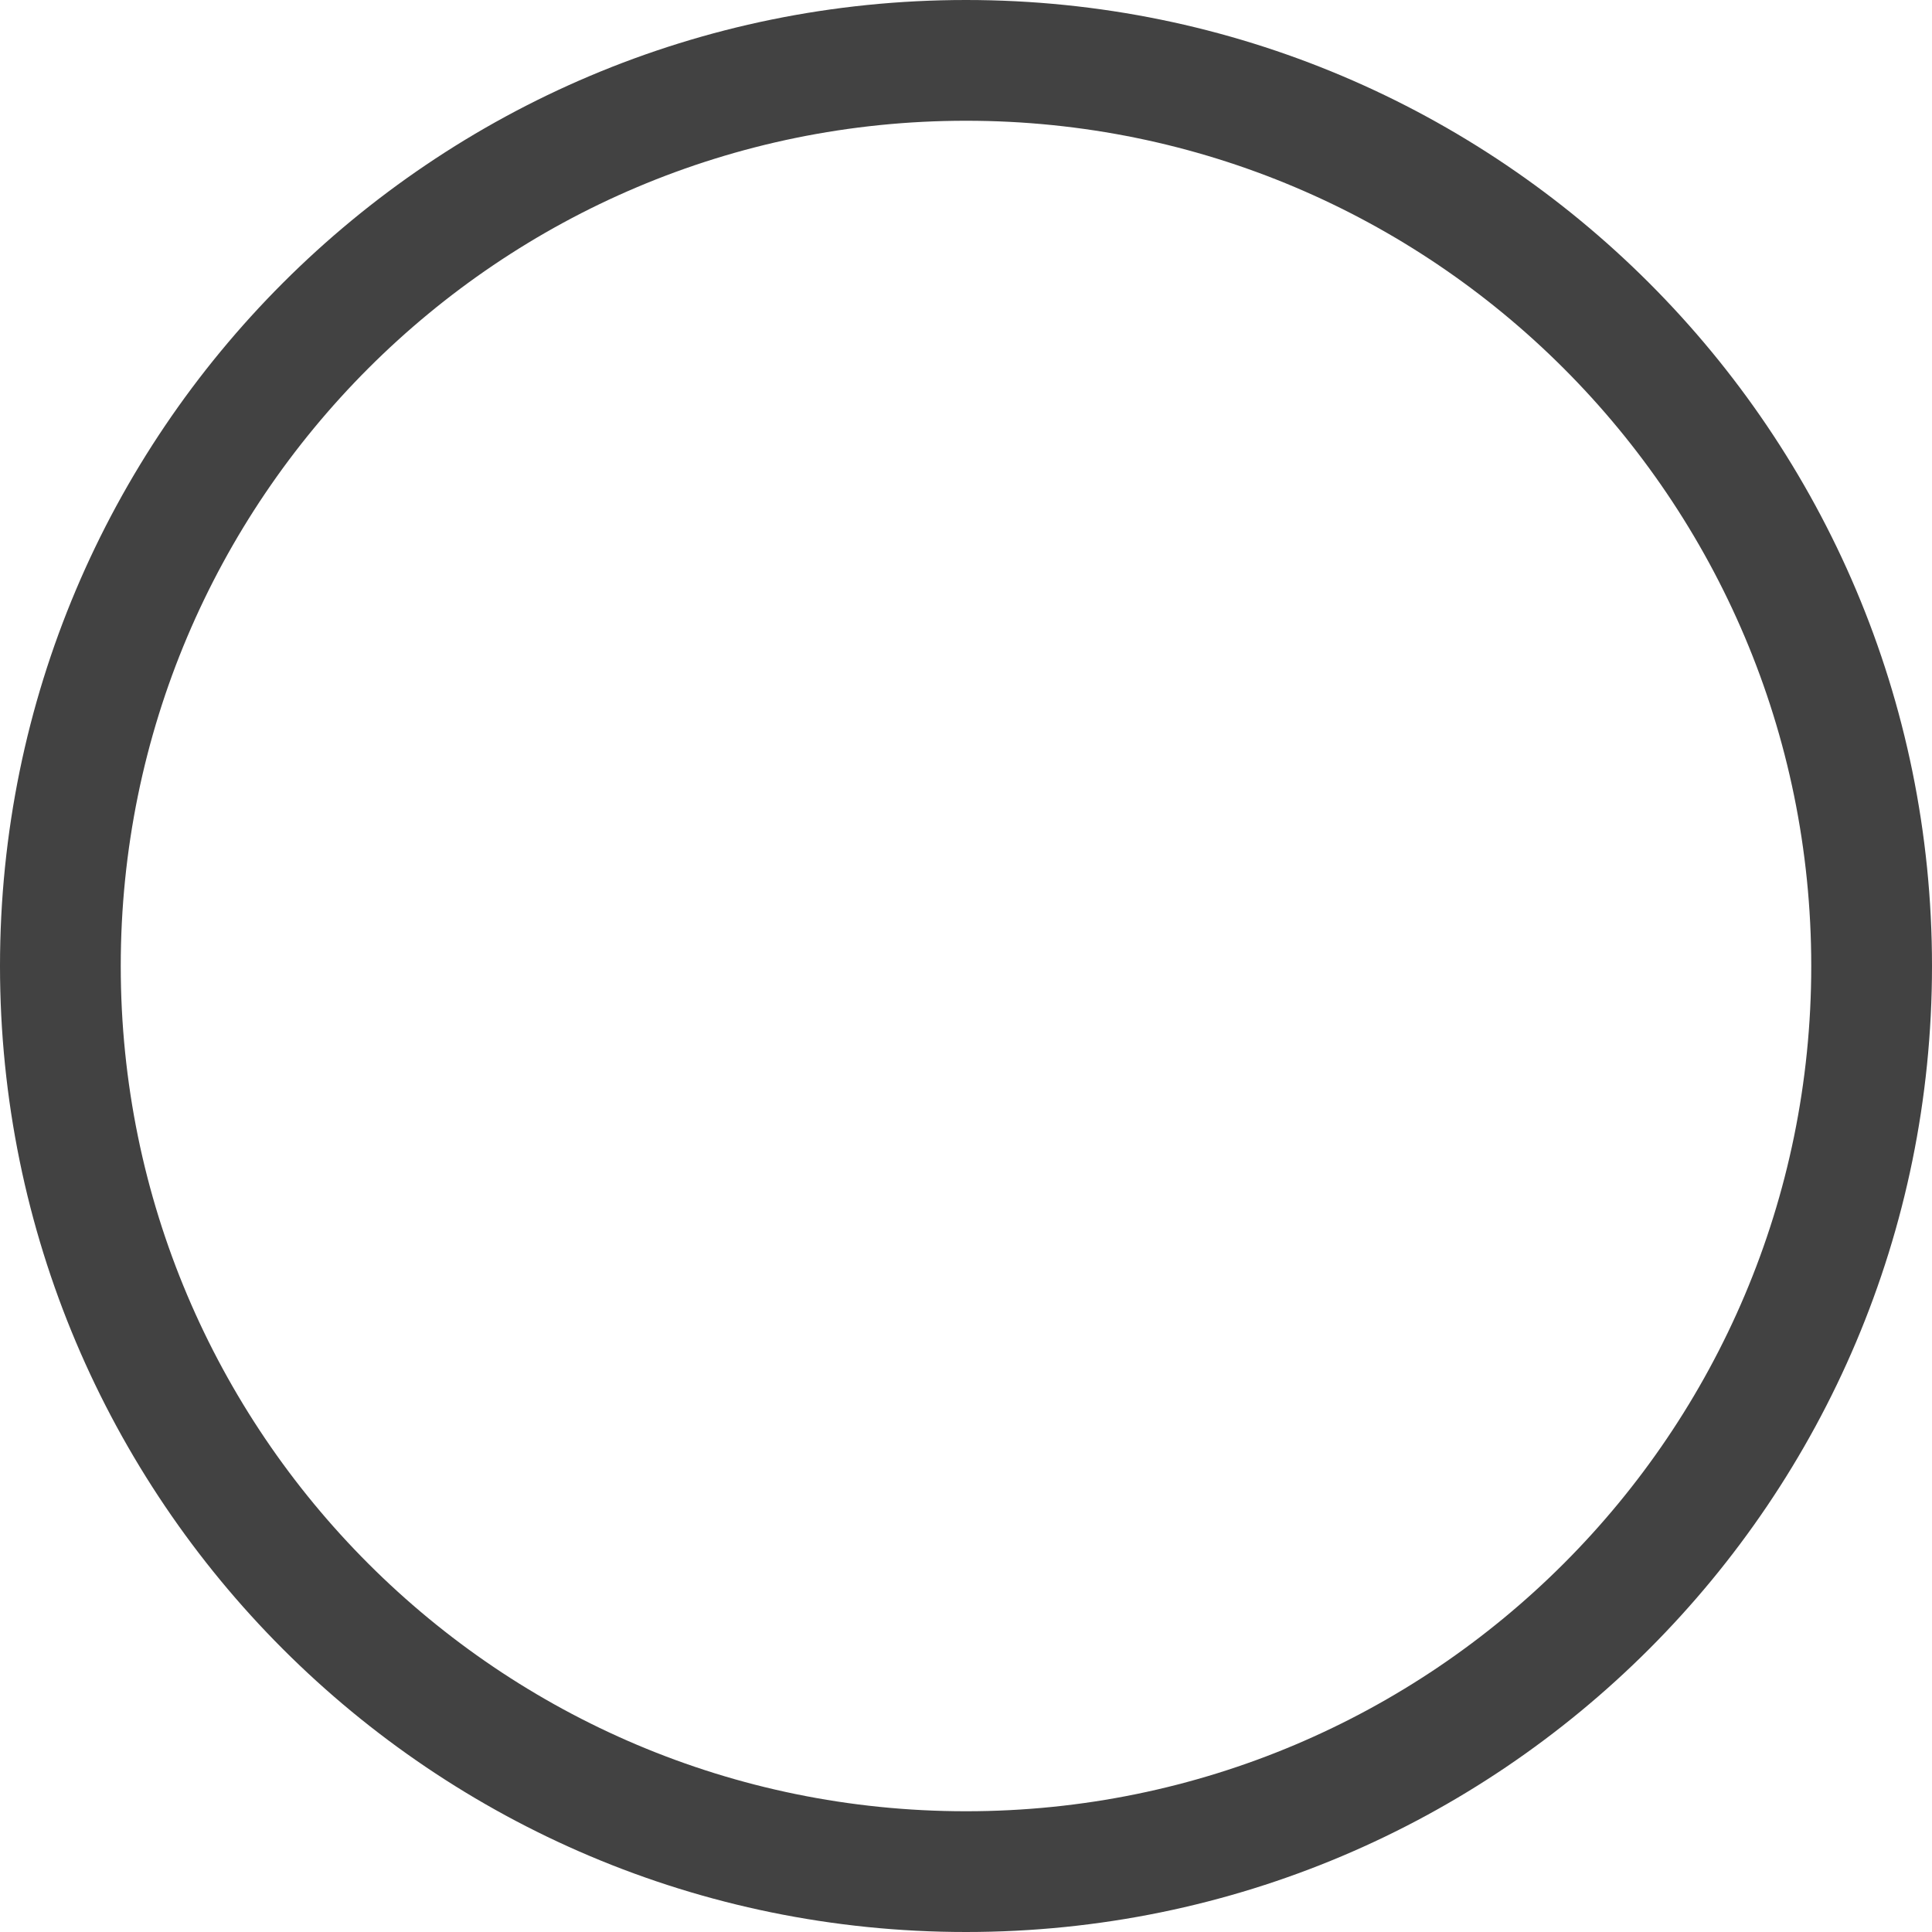
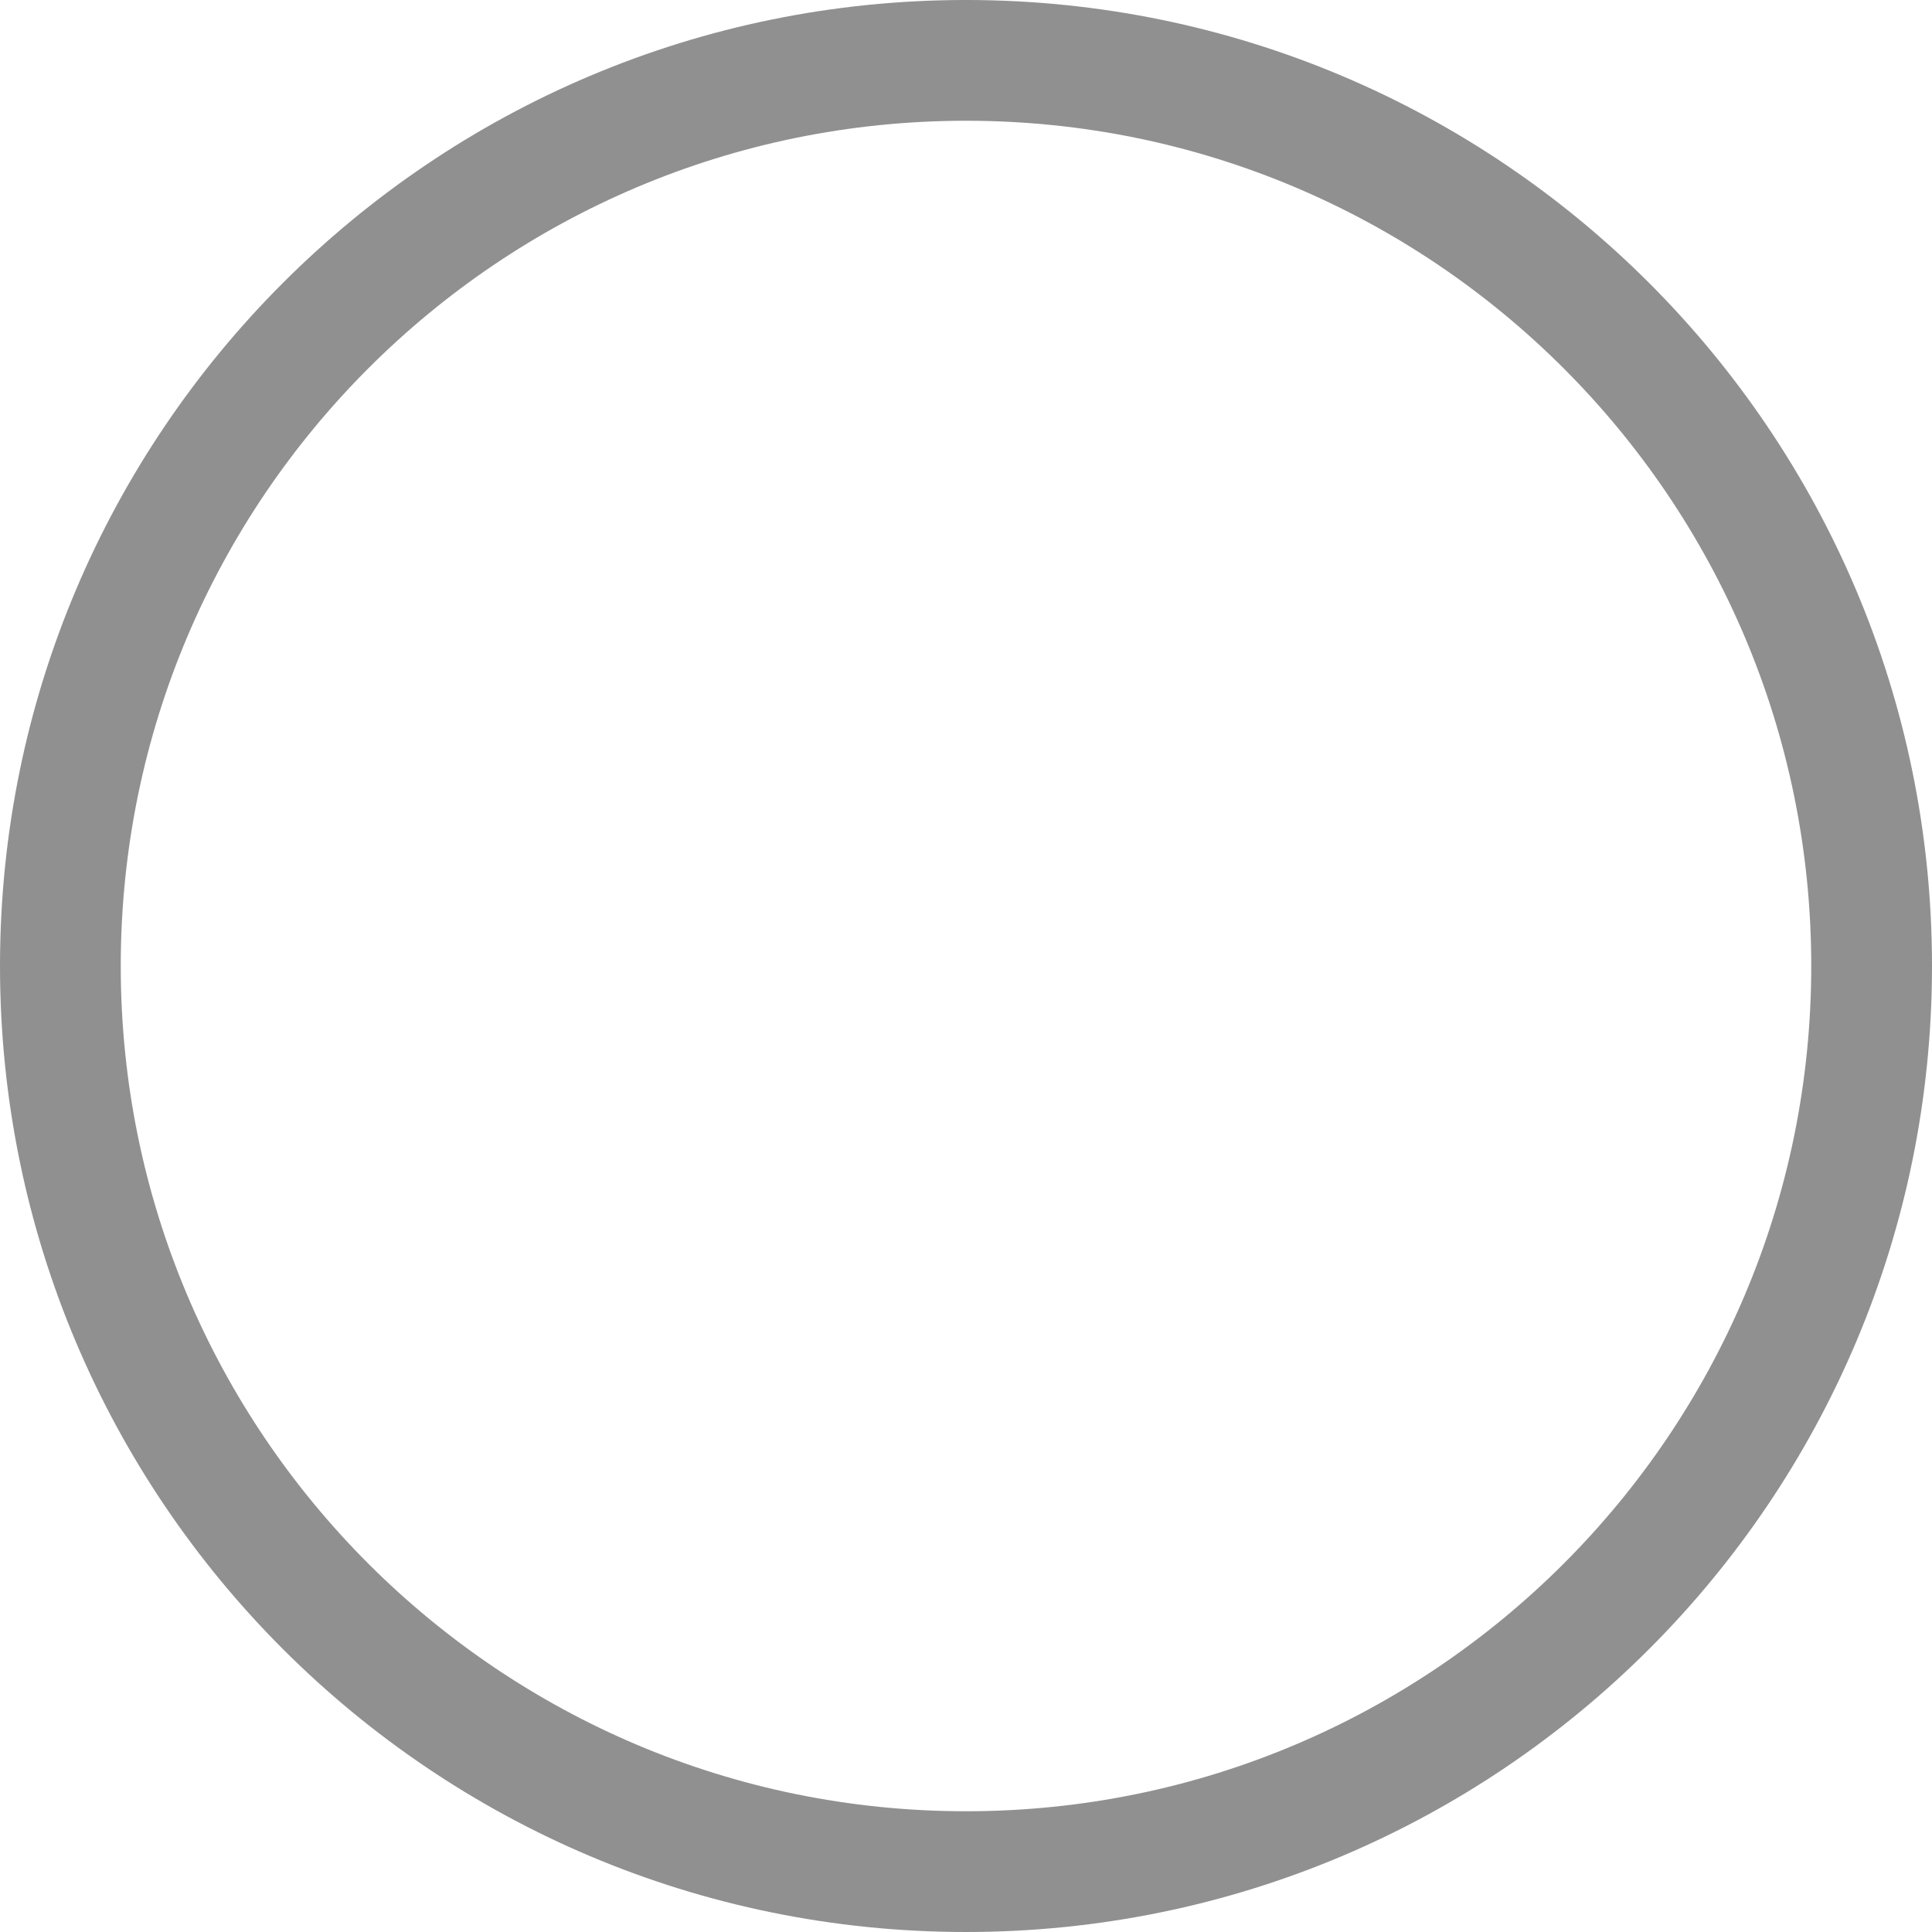
<svg xmlns="http://www.w3.org/2000/svg" data-v-0a45ce0e="" aria-hidden="true" focusable="false" data-prefix="fal" data-icon="circle" role="img" viewBox="0 0 512 512" class="fc-start-icon svg-inline--fa fa-circle fa-w-16 fa-xs">
-   <path data-v-0a45ce0e="" fill="#424242" d="M512 256C512 397.4 397.4 512 256 512C114.6 512 0 397.4 0 256C0 114.6 114.6 0 256 0C397.4 0 512 114.6 512 256zM256 32C132.3 32 32 132.3 32 256C32 379.7 132.3 480 256 480C379.7 480 480 379.7 480 256C480 132.3 379.7 32 256 32z" class="" />
+   <path data-v-0a45ce0e="" fill="#909090" d="M512 256C512 397.4 397.4 512 256 512C114.6 512 0 397.4 0 256C0 114.6 114.6 0 256 0C397.4 0 512 114.6 512 256zM256 32C132.3 32 32 132.3 32 256C32 379.7 132.3 480 256 480C379.7 480 480 379.7 480 256C480 132.3 379.7 32 256 32z" class="" />
</svg>
